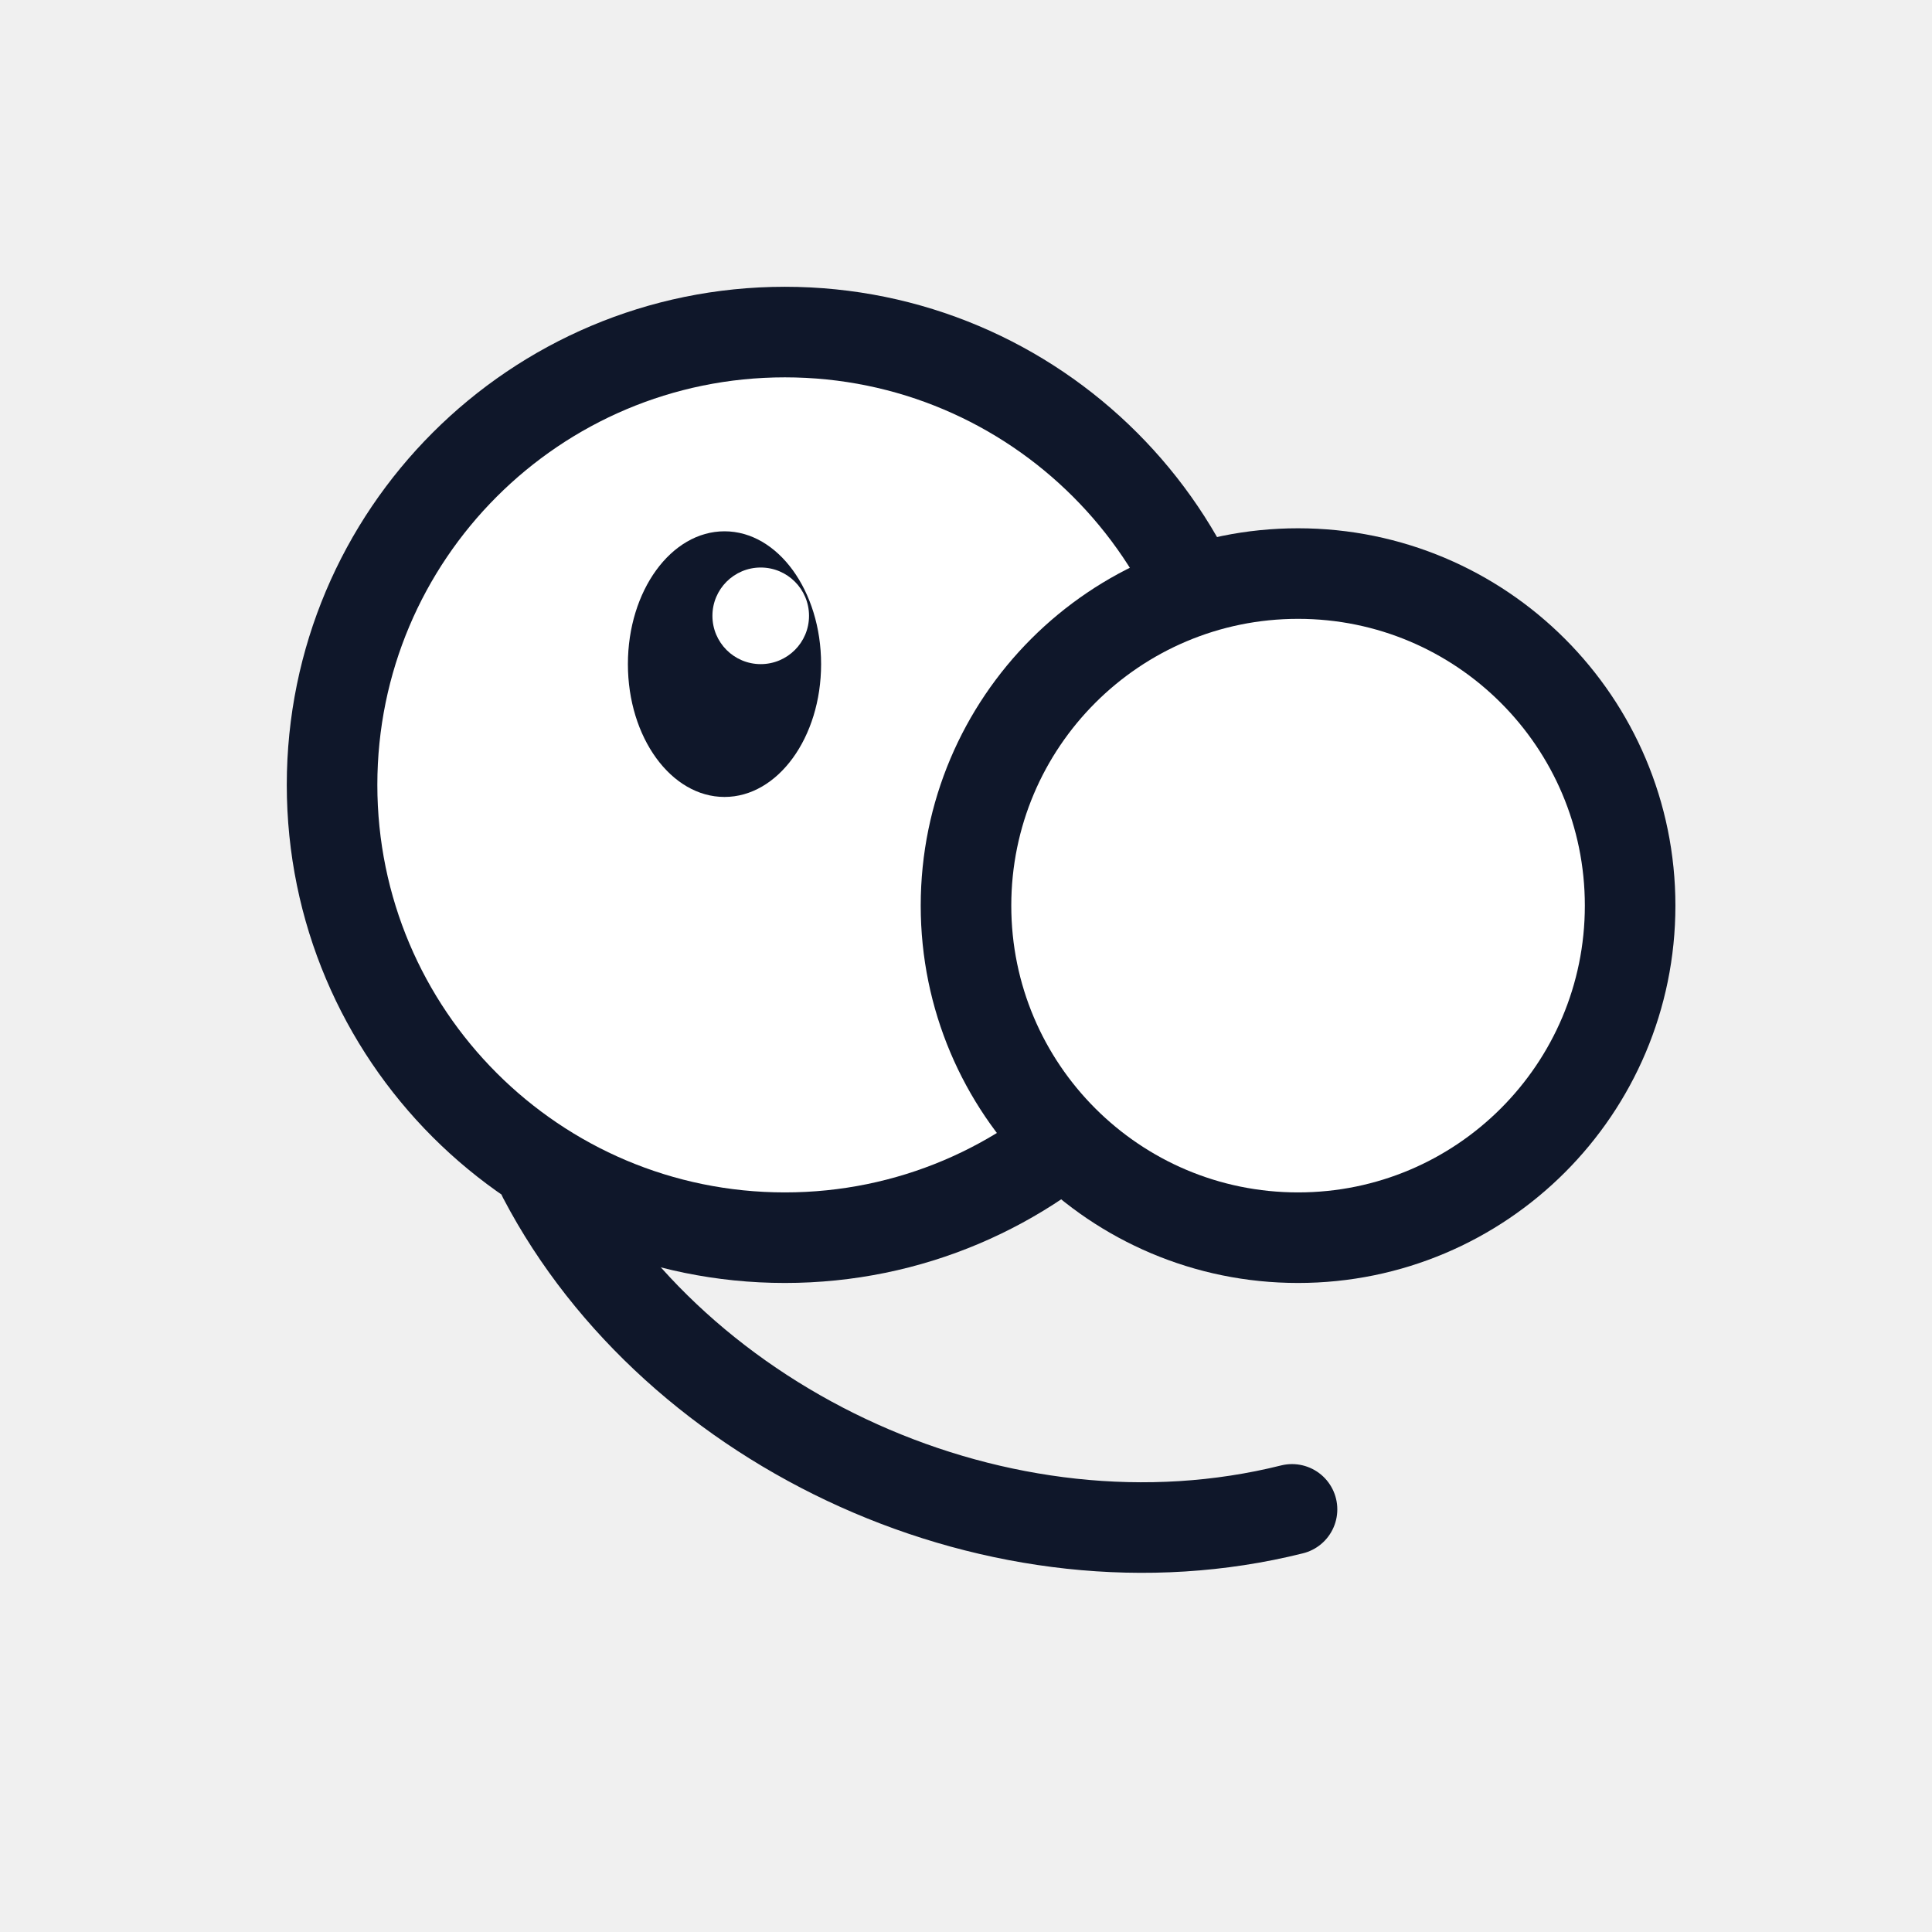
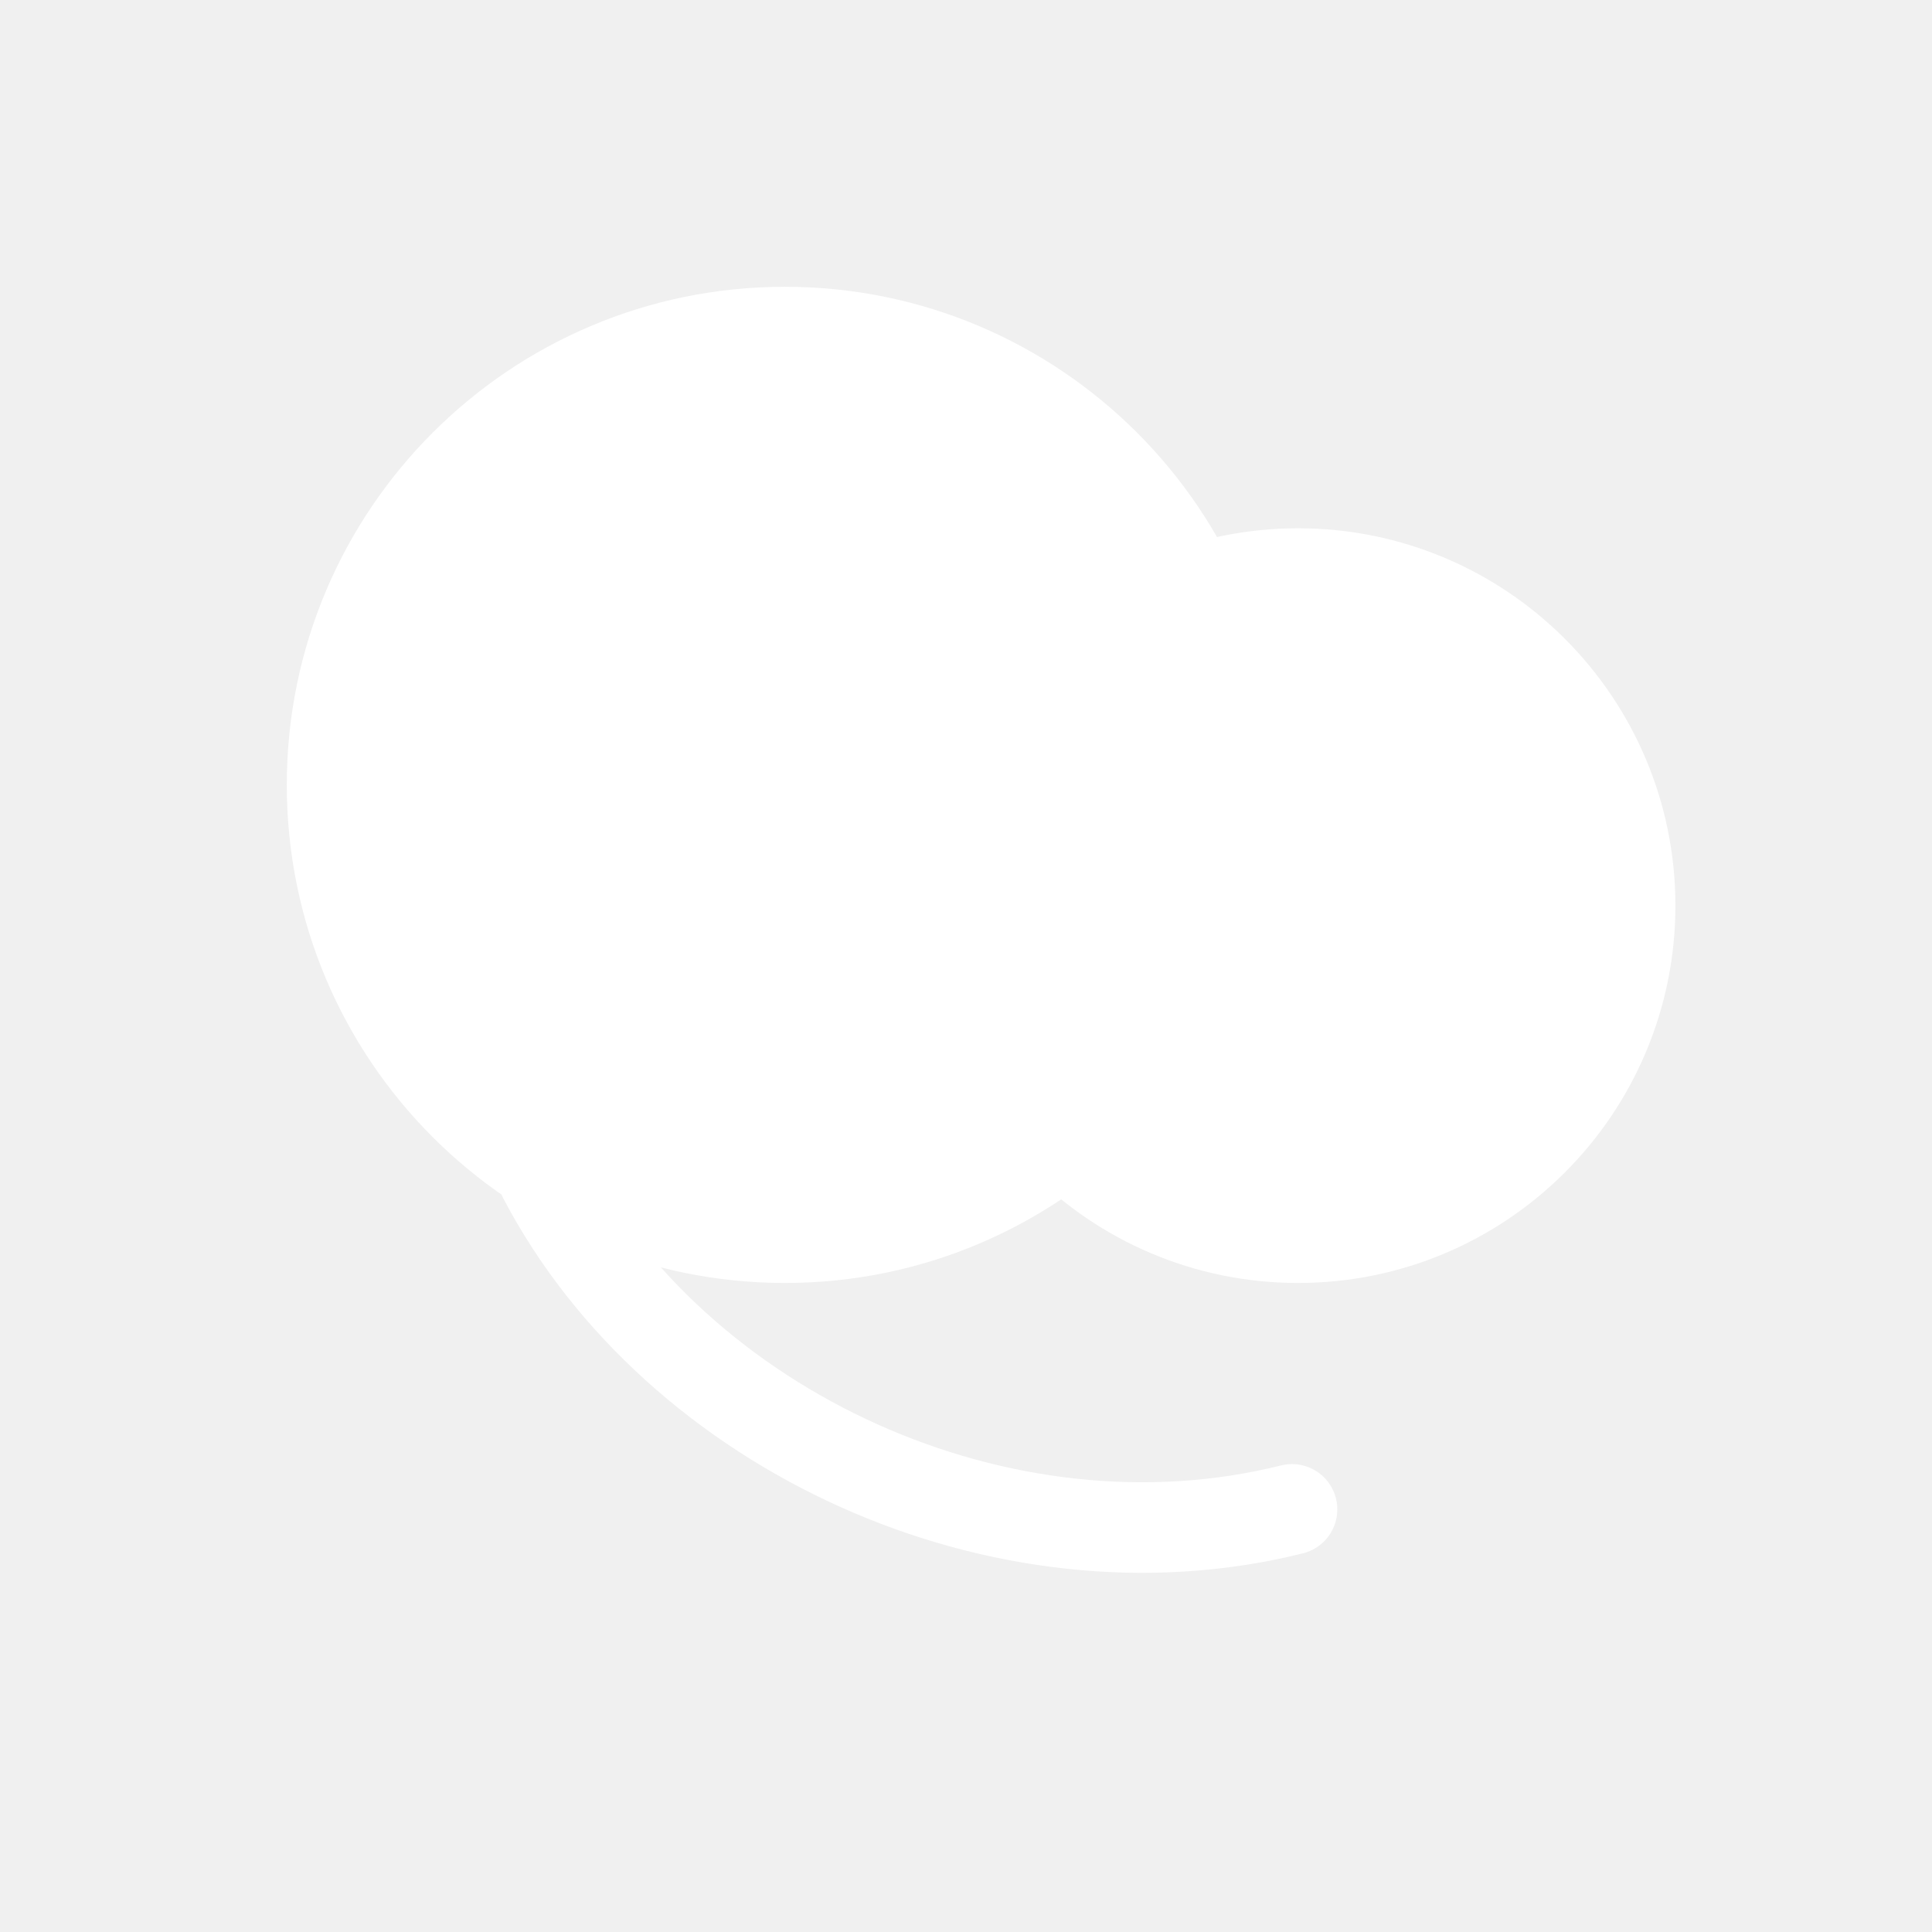
<svg xmlns="http://www.w3.org/2000/svg" width="32" height="32" viewBox="0 0 32 32" fill="none">
-   <circle cx="13" cy="13" r="7.5" fill="#ffffff" stroke="#0f172a" stroke-width="1.5" />
-   <circle cx="21.5" cy="15" r="5.5" fill="#ffffff" stroke="#0f172a" stroke-width="1.5" />
-   <path d="M9 19.5c2.2 4.2 7.6 6.7 12.4 5.5" stroke="#0f172a" stroke-width="1.5" stroke-linecap="round" />
-   <ellipse cx="12" cy="11" rx="1.6" ry="2.2" fill="#0f172a" />
+   <circle cx="13" cy="13" r="7.5" fill="#ffffff" stroke="#ffffff" stroke-width="1.5" />
+   <circle cx="21.5" cy="15" r="5.5" fill="#ffffff" stroke="#ffffff" stroke-width="1.5" />
+   <path d="M9 19.5c2.2 4.2 7.6 6.7 12.4 5.5" stroke="#ffffff" stroke-width="1.5" stroke-linecap="round" />
+   <ellipse cx="12" cy="11" rx="1.6" ry="2.2" fill="#ffffff" />
  <circle cx="12.6" cy="10.2" r="0.8" fill="#ffffff" />
</svg>
